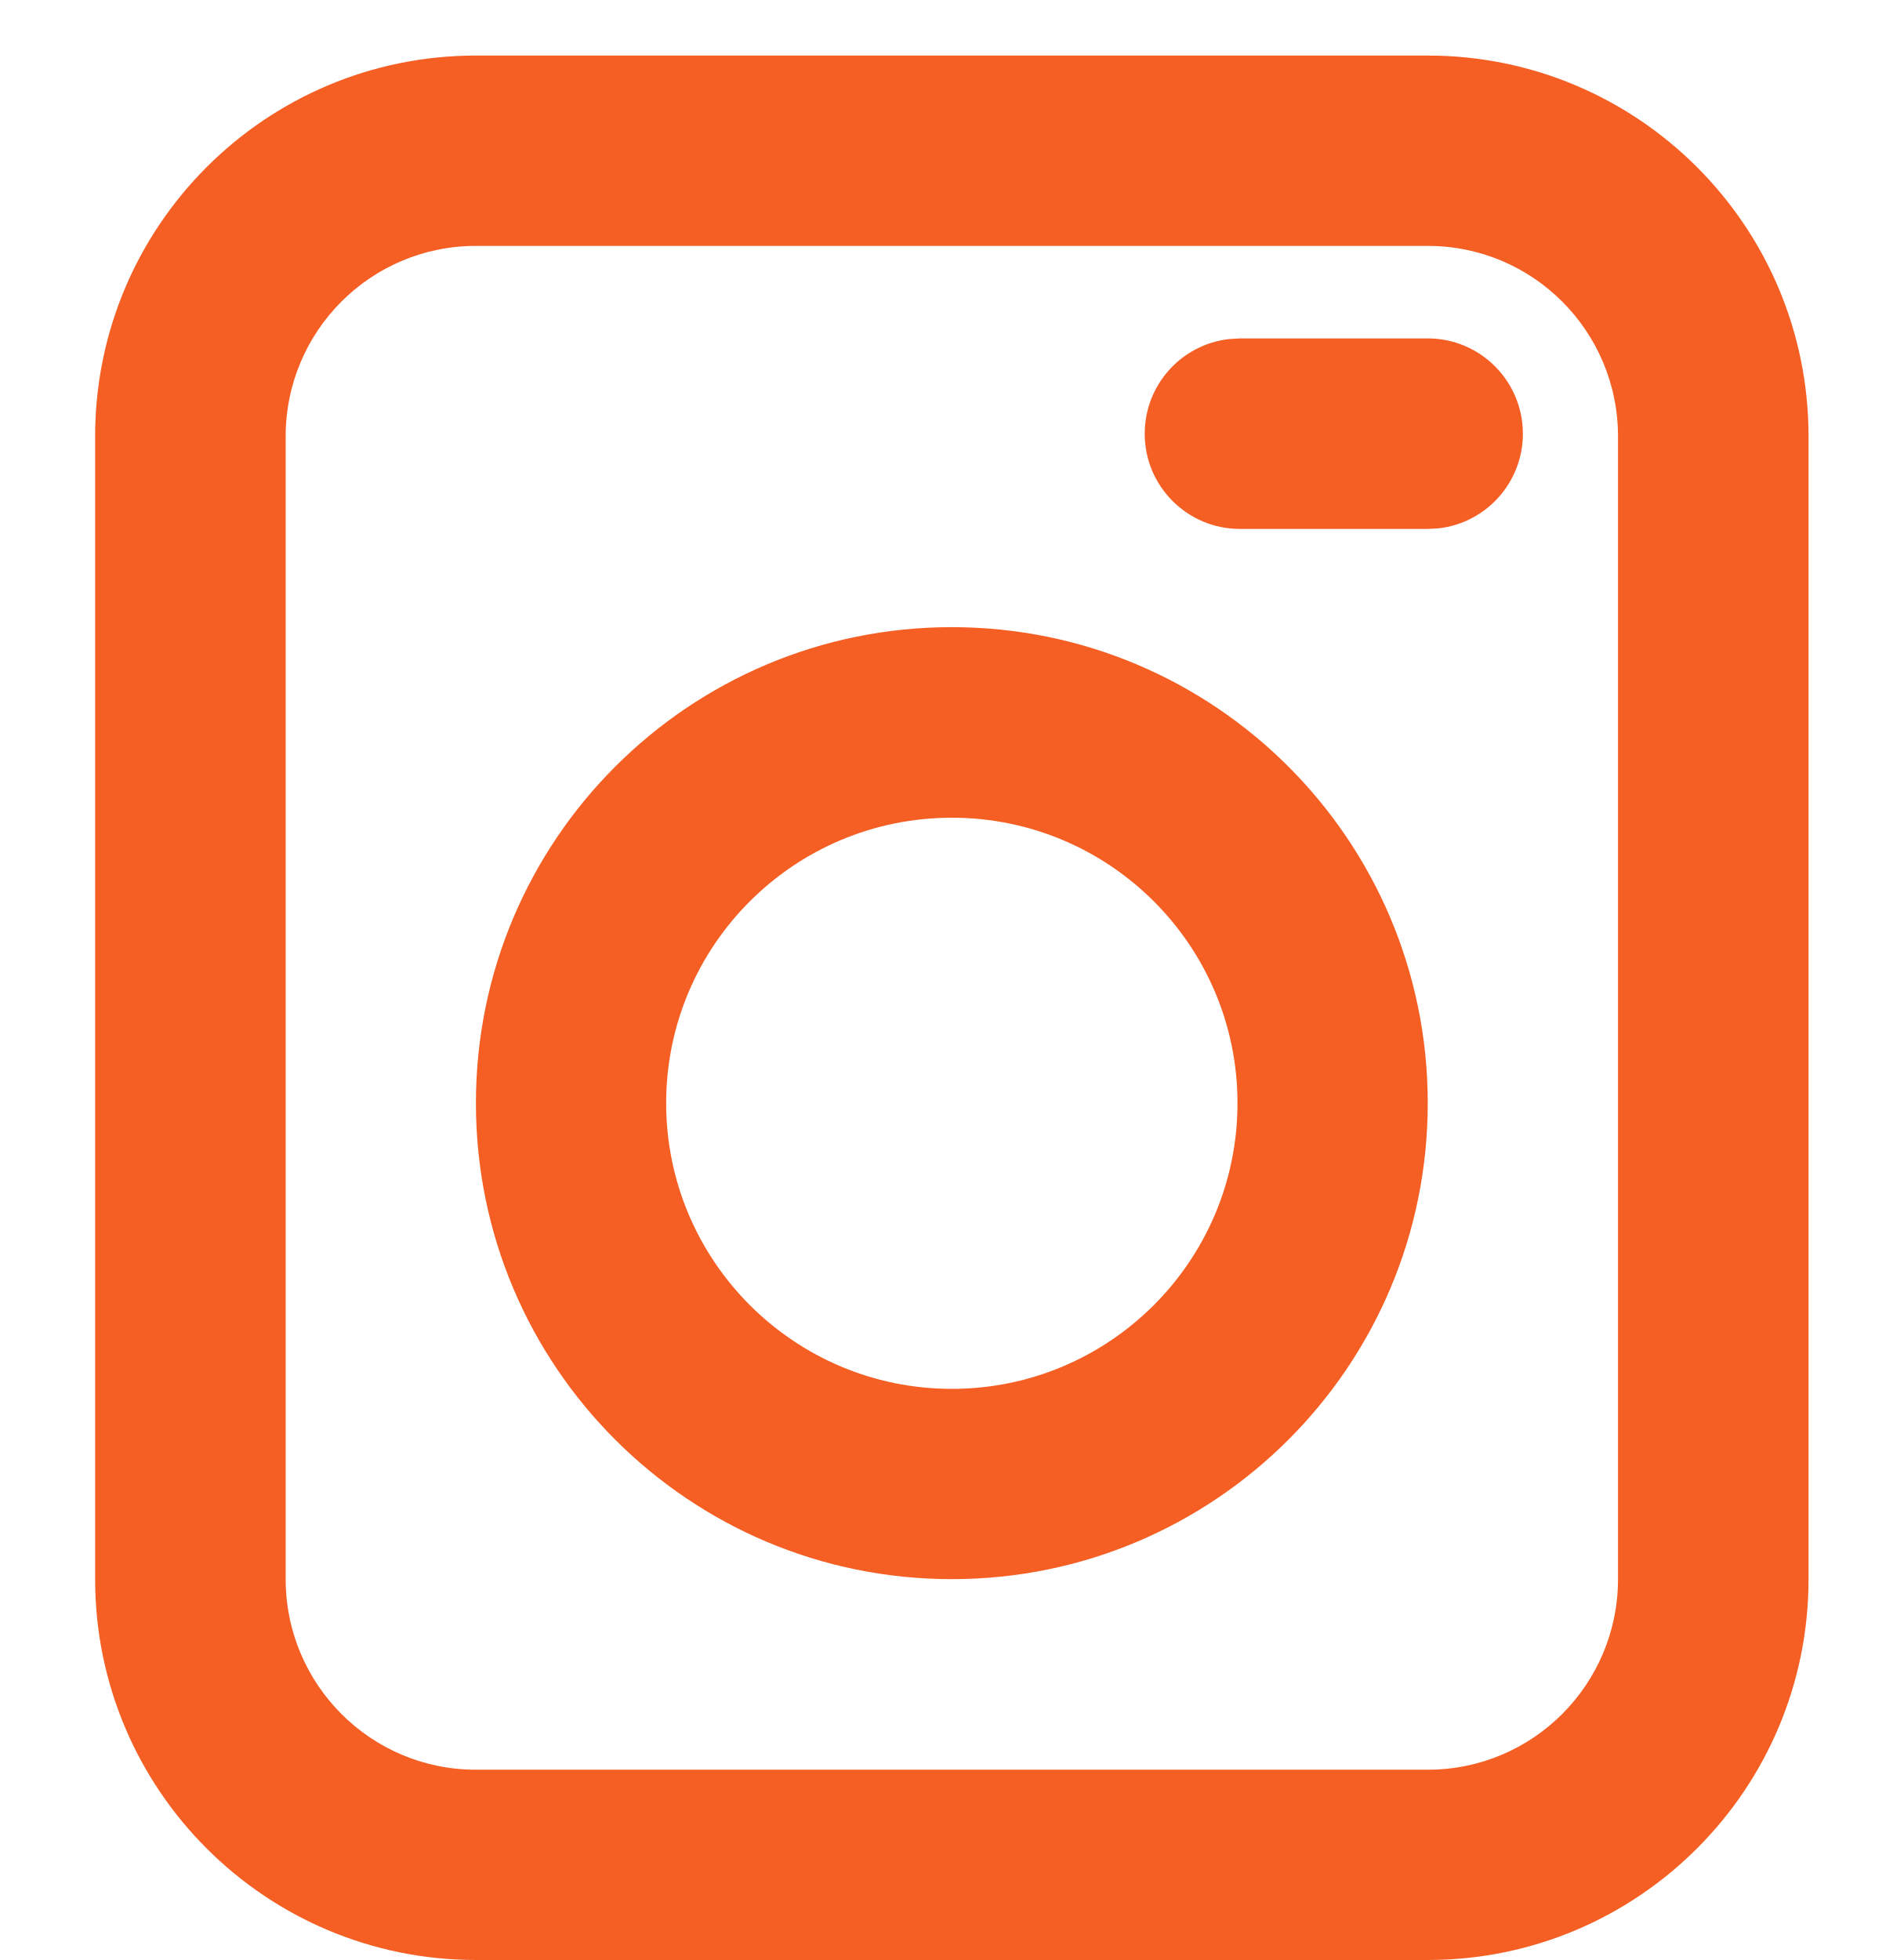
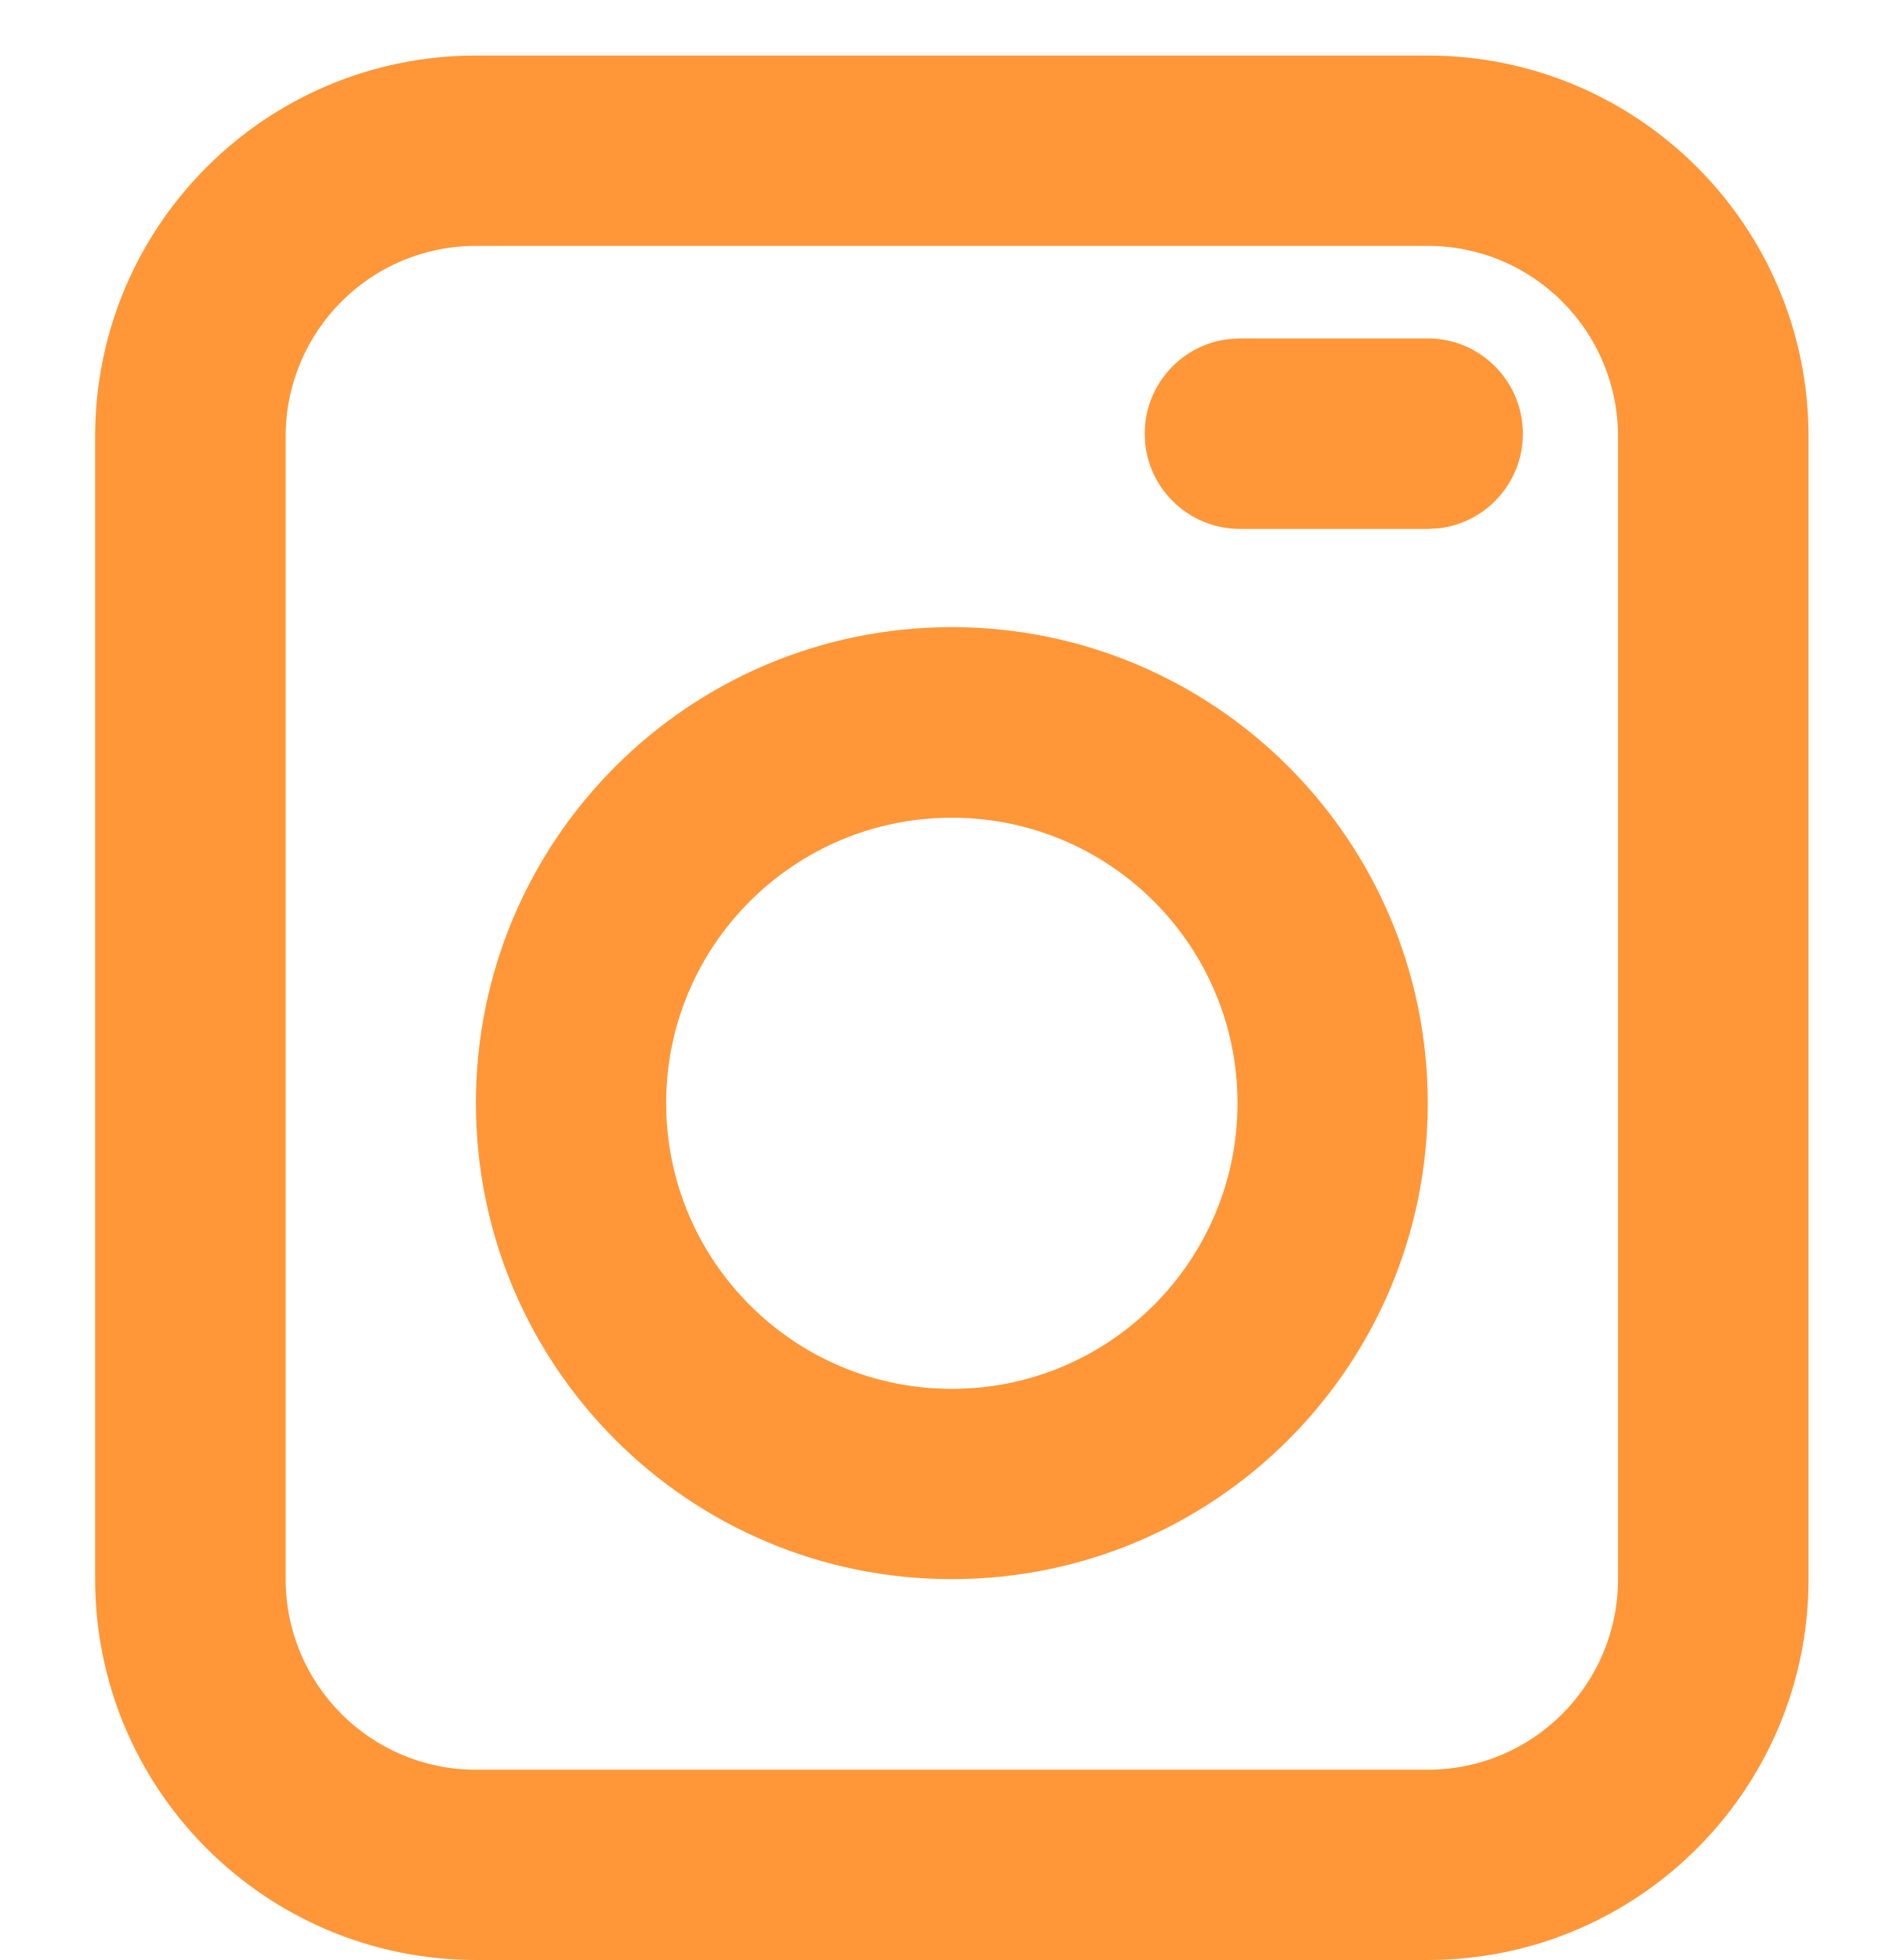
<svg xmlns="http://www.w3.org/2000/svg" width="34" height="35" viewBox="0 0 34 35">
  <defs>
    <clipPath id="clip-0">
      <path clip-rule="nonzero" d="M 1 0 L 33 0 L 33 35 L 1 35 Z M 1 0 " />
    </clipPath>
    <clipPath id="clip-1">
      <path clip-rule="nonzero" d="M 25.5 0.992 L 8.5 0.992 C 4.746 0.992 1.699 4.035 1.699 7.793 L 1.699 28.199 C 1.699 31.957 4.746 35 8.5 35 L 25.5 35 C 29.254 35 32.301 31.957 32.301 28.199 L 32.301 7.793 C 32.301 4.035 29.254 0.992 25.5 0.992 Z M 8.5 4.391 L 25.5 4.391 C 27.379 4.391 28.898 5.914 28.898 7.793 L 28.898 28.199 C 28.898 30.078 27.379 31.602 25.5 31.602 L 8.5 31.602 C 6.621 31.602 5.102 30.078 5.102 28.199 L 5.102 7.793 C 5.102 5.914 6.621 4.391 8.5 4.391 Z M 8.5 4.391 " />
    </clipPath>
    <clipPath id="clip-2">
      <path clip-rule="nonzero" d="M 8 11 L 26 11 L 26 29 L 8 29 Z M 8 11 " />
    </clipPath>
    <clipPath id="clip-3">
      <path clip-rule="nonzero" d="M 17 11.199 C 21.695 11.199 25.5 15.004 25.5 19.699 C 25.5 24.395 21.695 28.199 17 28.199 C 12.305 28.199 8.5 24.395 8.5 19.699 C 8.5 15.004 12.305 11.199 17 11.199 Z M 17 14.602 C 14.184 14.602 11.898 16.883 11.898 19.699 C 11.898 22.516 14.184 24.801 17 24.801 C 19.816 24.801 22.102 22.516 22.102 19.699 C 22.102 16.883 19.816 14.602 17 14.602 Z M 17 14.602 " />
    </clipPath>
    <clipPath id="clip-4">
      <path clip-rule="nonzero" d="M 20 6 L 28 6 L 28 10 L 20 10 Z M 20 6 " />
    </clipPath>
    <clipPath id="clip-5">
      <path clip-rule="nonzero" d="M 25.5 6.043 C 26.438 6.043 27.199 6.805 27.199 7.746 C 27.199 8.617 26.543 9.336 25.699 9.434 L 25.5 9.445 L 22.145 9.445 C 21.207 9.445 20.445 8.684 20.445 7.746 C 20.445 6.871 21.102 6.152 21.949 6.055 L 22.145 6.043 Z M 25.5 6.043 " />
    </clipPath>
  </defs>
  <g clip-path="url(#clip-0)">
    <g clip-path="url(#clip-1)">
-       <path fill-rule="nonzero" fill="rgb(96.078%, 37.254%, 14.117%)" fill-opacity="1" d="M 0.699 -0.008 L 33.301 -0.008 L 33.301 36 L 0.699 36 Z M 0.699 -0.008 " />
+       <path fill-rule="nonzero" fill="rgb(100%, 59.2%, 22.3%)" fill-opacity="1" d="M 0.699 -0.008 L 33.301 -0.008 L 33.301 36 L 0.699 36 Z M 0.699 -0.008 " />
    </g>
  </g>
  <g clip-path="url(#clip-2)">
    <g clip-path="url(#clip-3)">
-       <path fill-rule="nonzero" fill="rgb(96.078%, 37.254%, 14.117%)" fill-opacity="1" d="M 7.5 10.199 L 26.5 10.199 L 26.5 29.199 L 7.5 29.199 Z M 7.5 10.199 " />
+       <path fill-rule="nonzero" fill="rgb(100%, 59.2%, 22.3%)" fill-opacity="1" d="M 7.5 10.199 L 26.5 10.199 L 26.5 29.199 L 7.5 29.199 Z M 7.5 10.199 " />
    </g>
  </g>
  <g clip-path="url(#clip-4)">
    <g clip-path="url(#clip-5)">
-       <path fill-rule="nonzero" fill="rgb(96.078%, 37.254%, 14.117%)" fill-opacity="1" d="M 19.445 5.043 L 28.199 5.043 L 28.199 10.445 L 19.445 10.445 Z M 19.445 5.043 " />
+       <path fill-rule="nonzero" fill="rgb(100%, 59.2%, 22.3%)" fill-opacity="1" d="M 19.445 5.043 L 28.199 5.043 L 28.199 10.445 L 19.445 10.445 Z M 19.445 5.043 " />
    </g>
  </g>
</svg>
